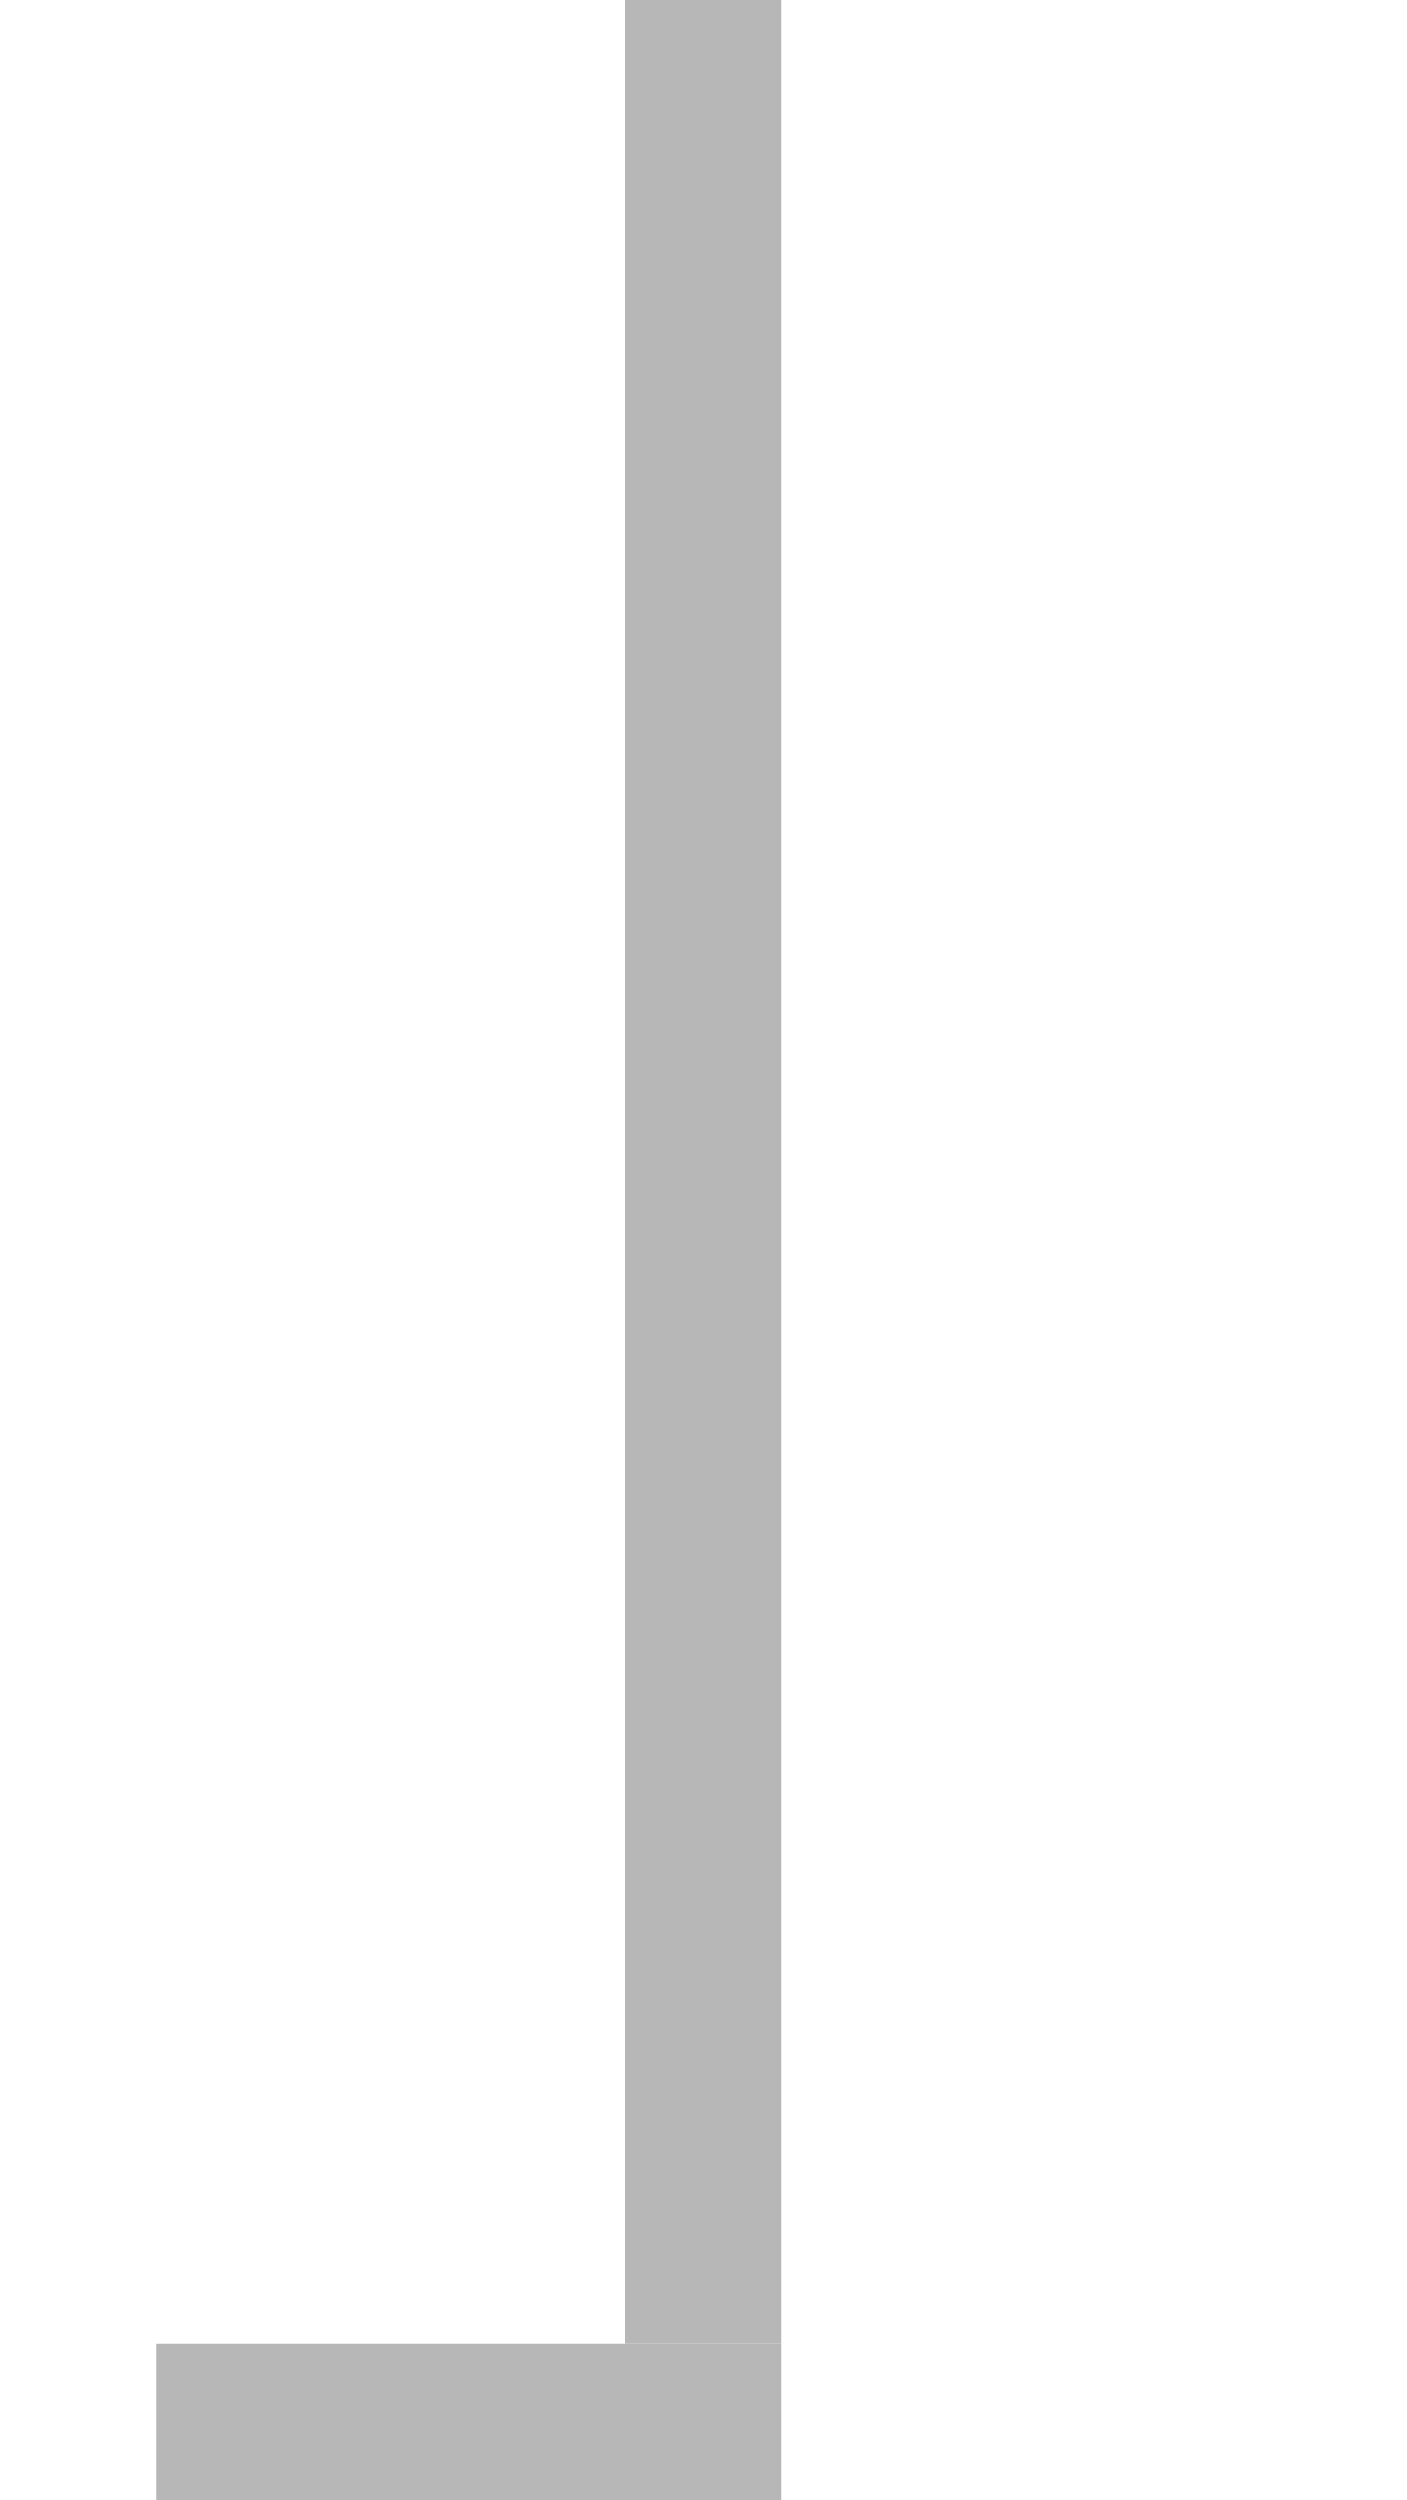
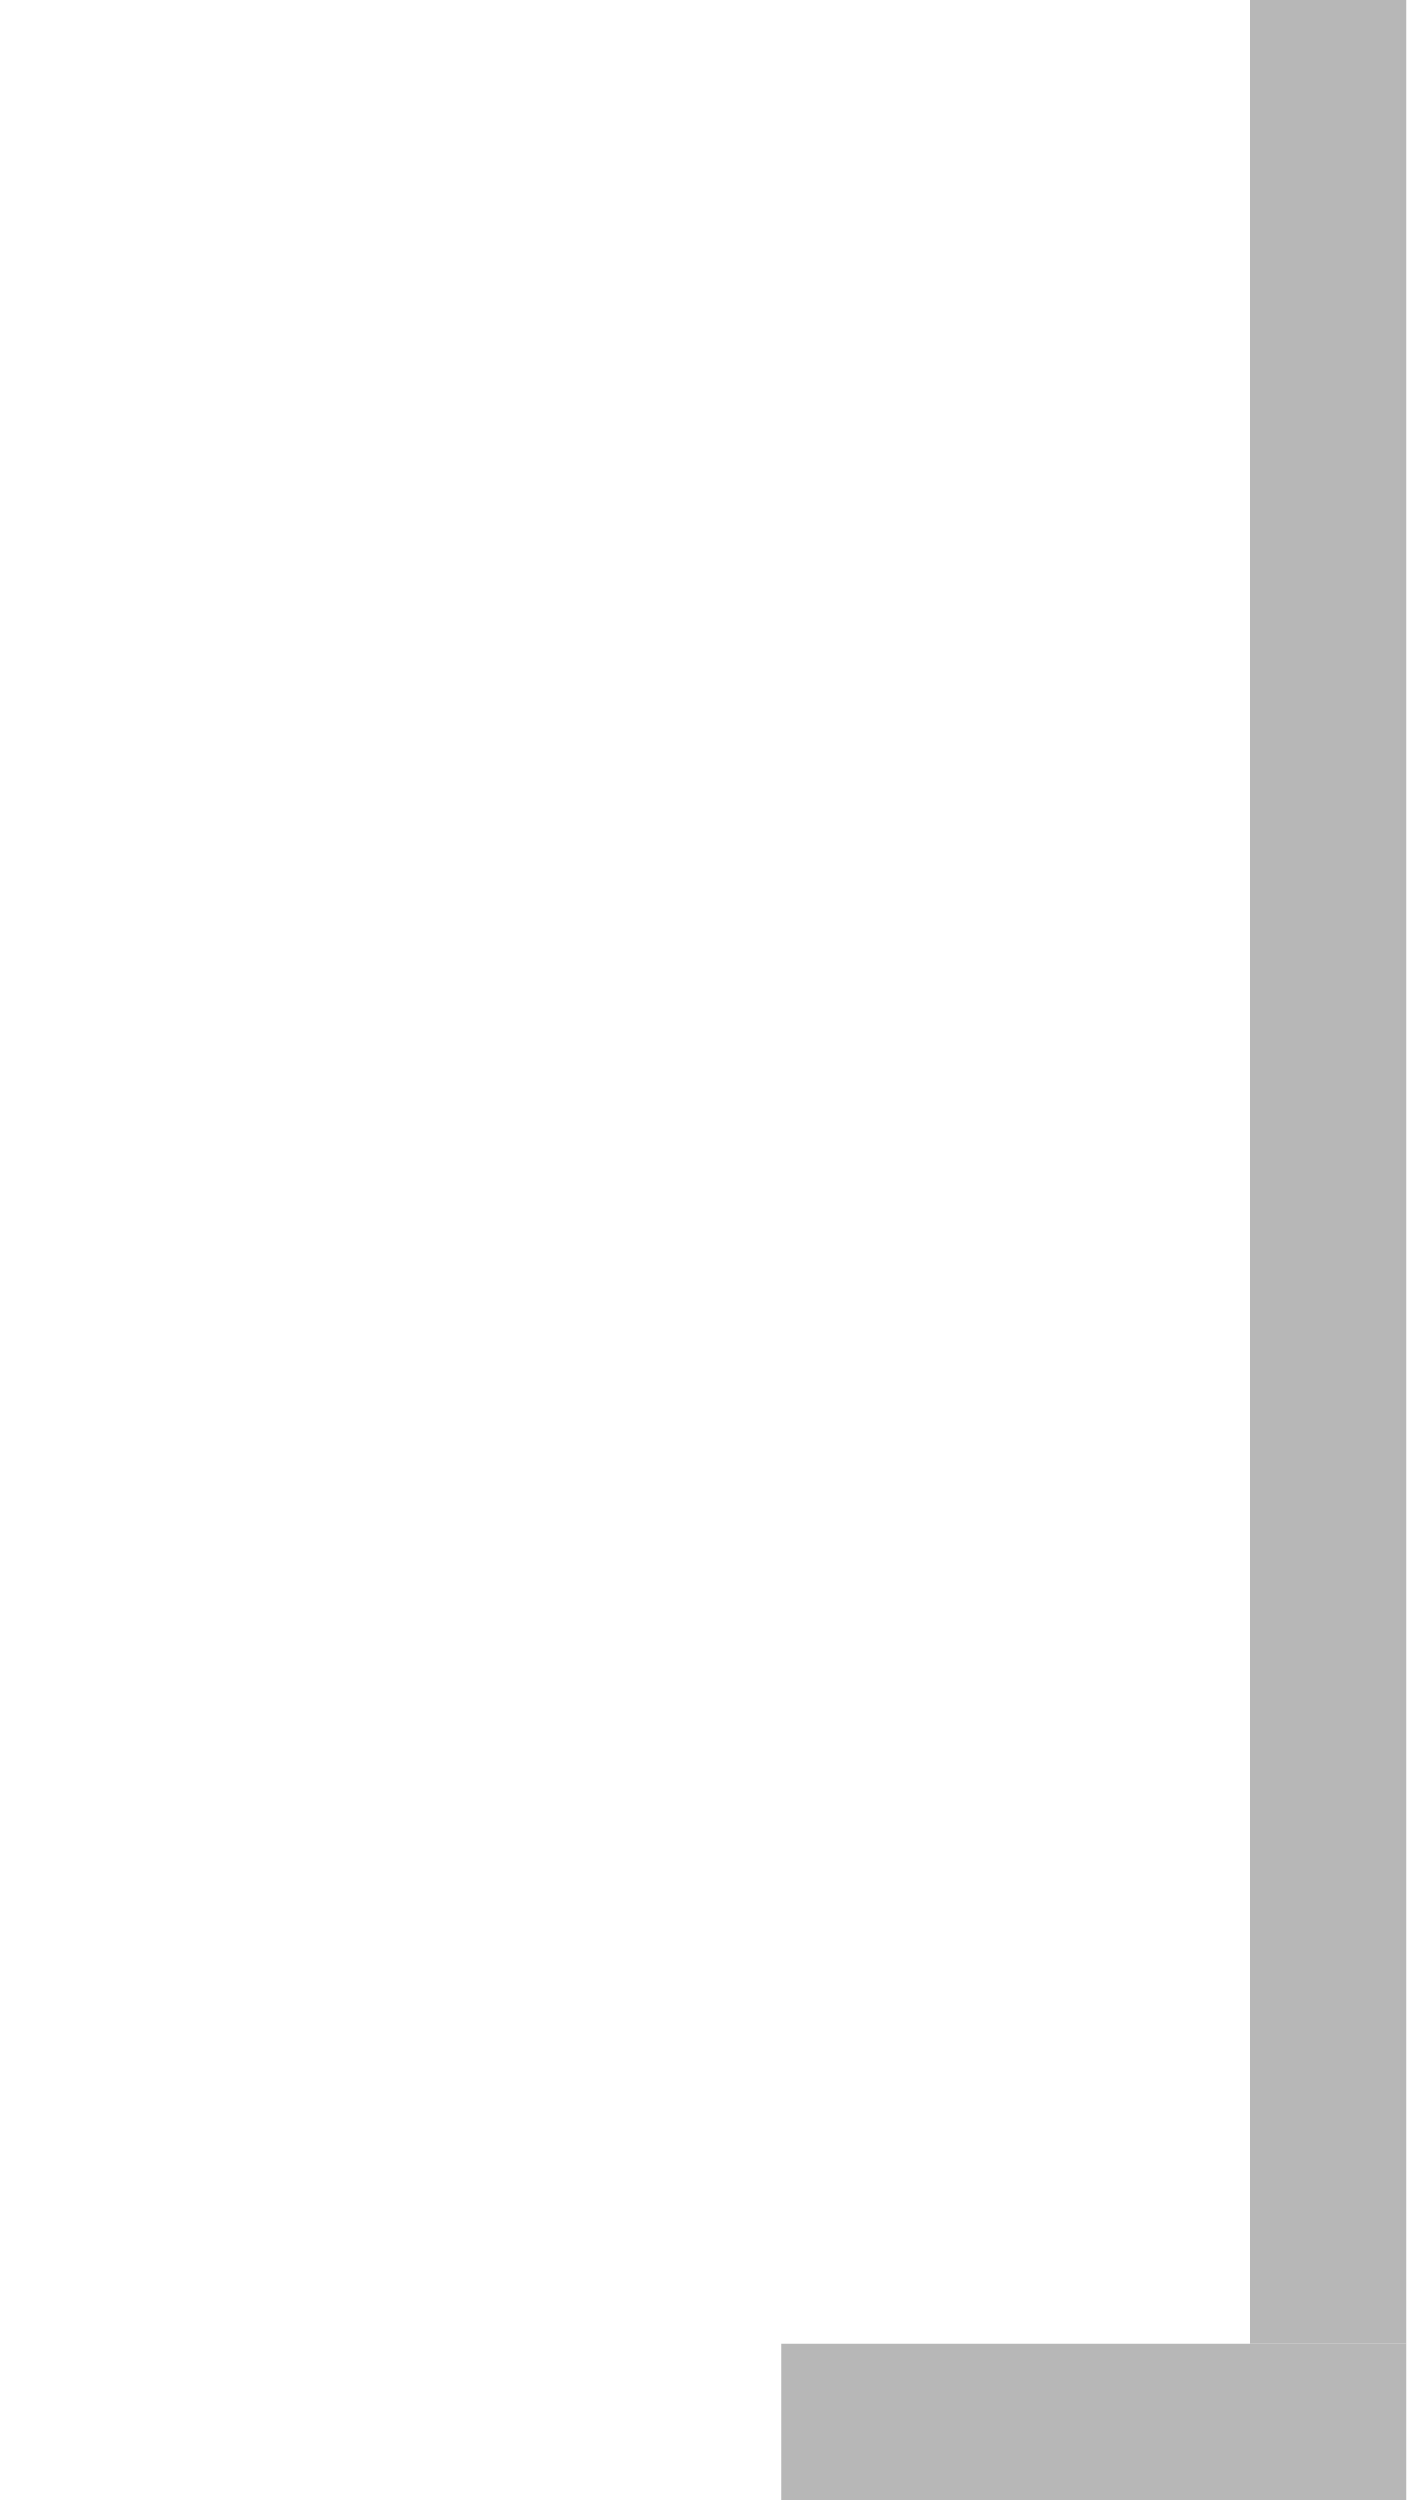
<svg xmlns="http://www.w3.org/2000/svg" width="18" height="32" viewBox="0 0 18 32" fill="none">
-   <path d="M9 30V0" stroke="#B7B7B7" stroke-width="2" />
-   <rect x="2" y="30" width="8" height="2" fill="#B7B7B7" />
+   <path d="M17 30V0" stroke="#B7B7B7" stroke-width="2" />
+   <rect x="10" y="30" width="8" height="2" fill="#B7B7B7" />
</svg>
